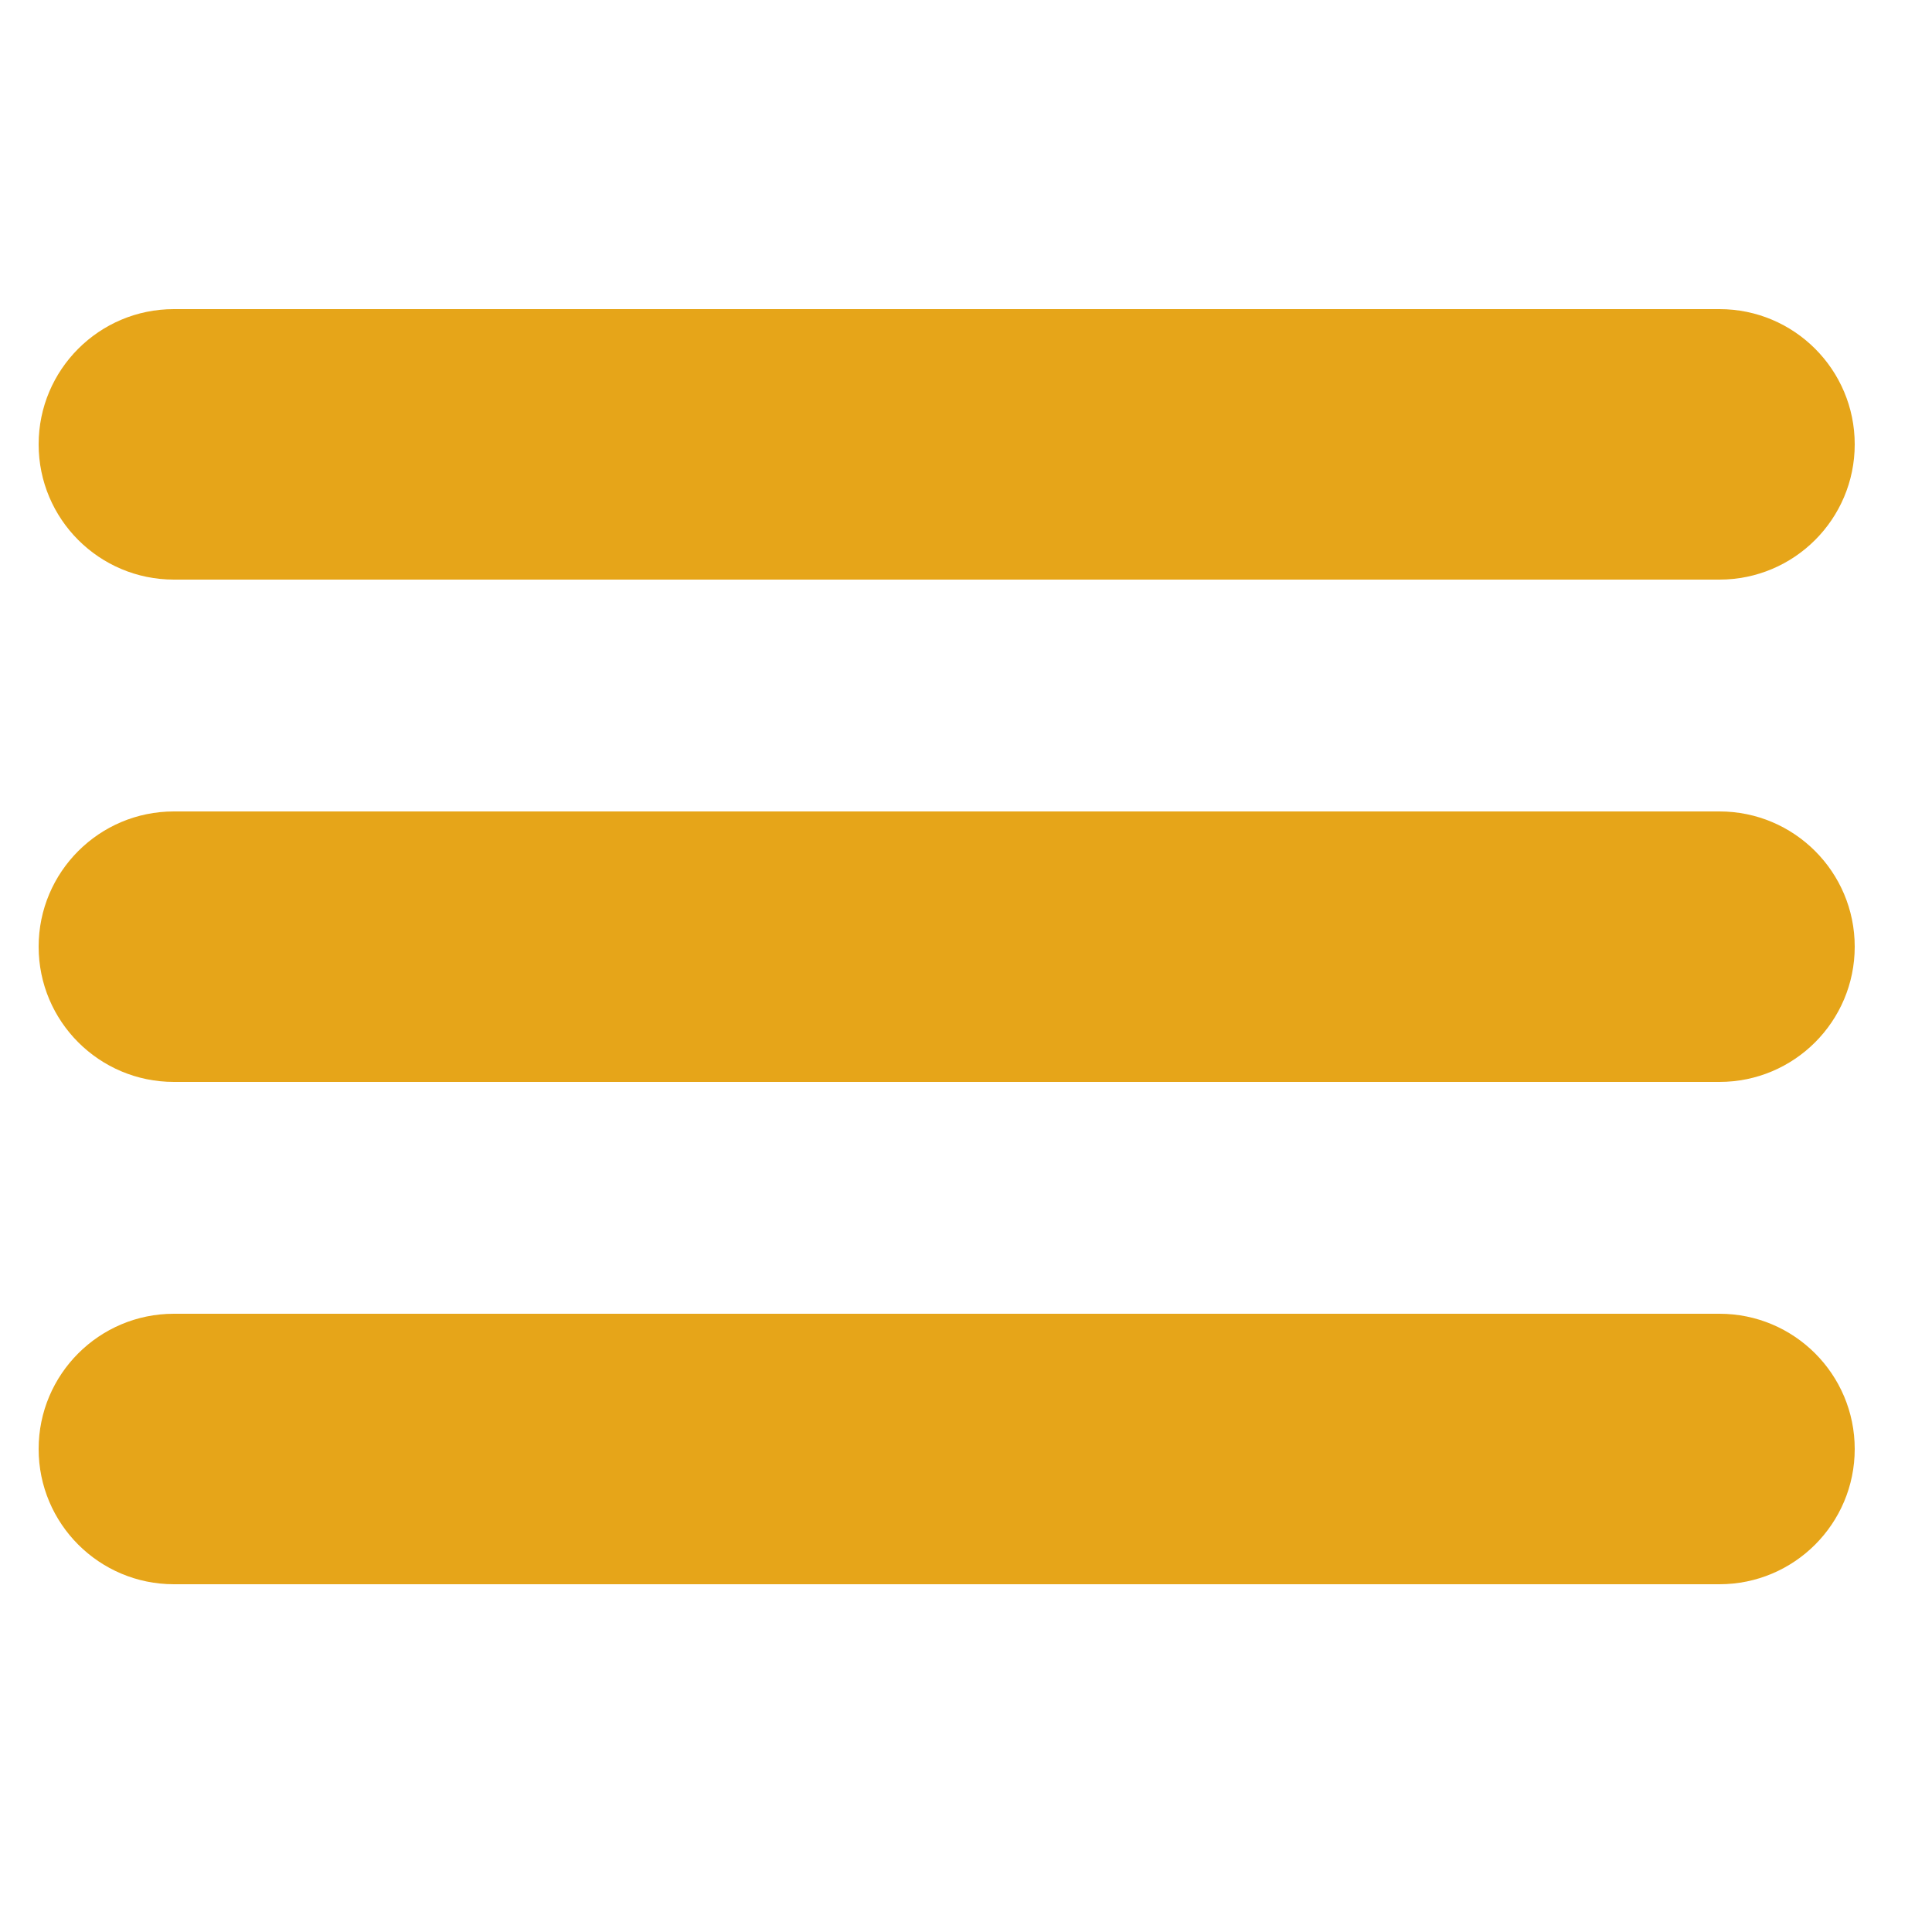
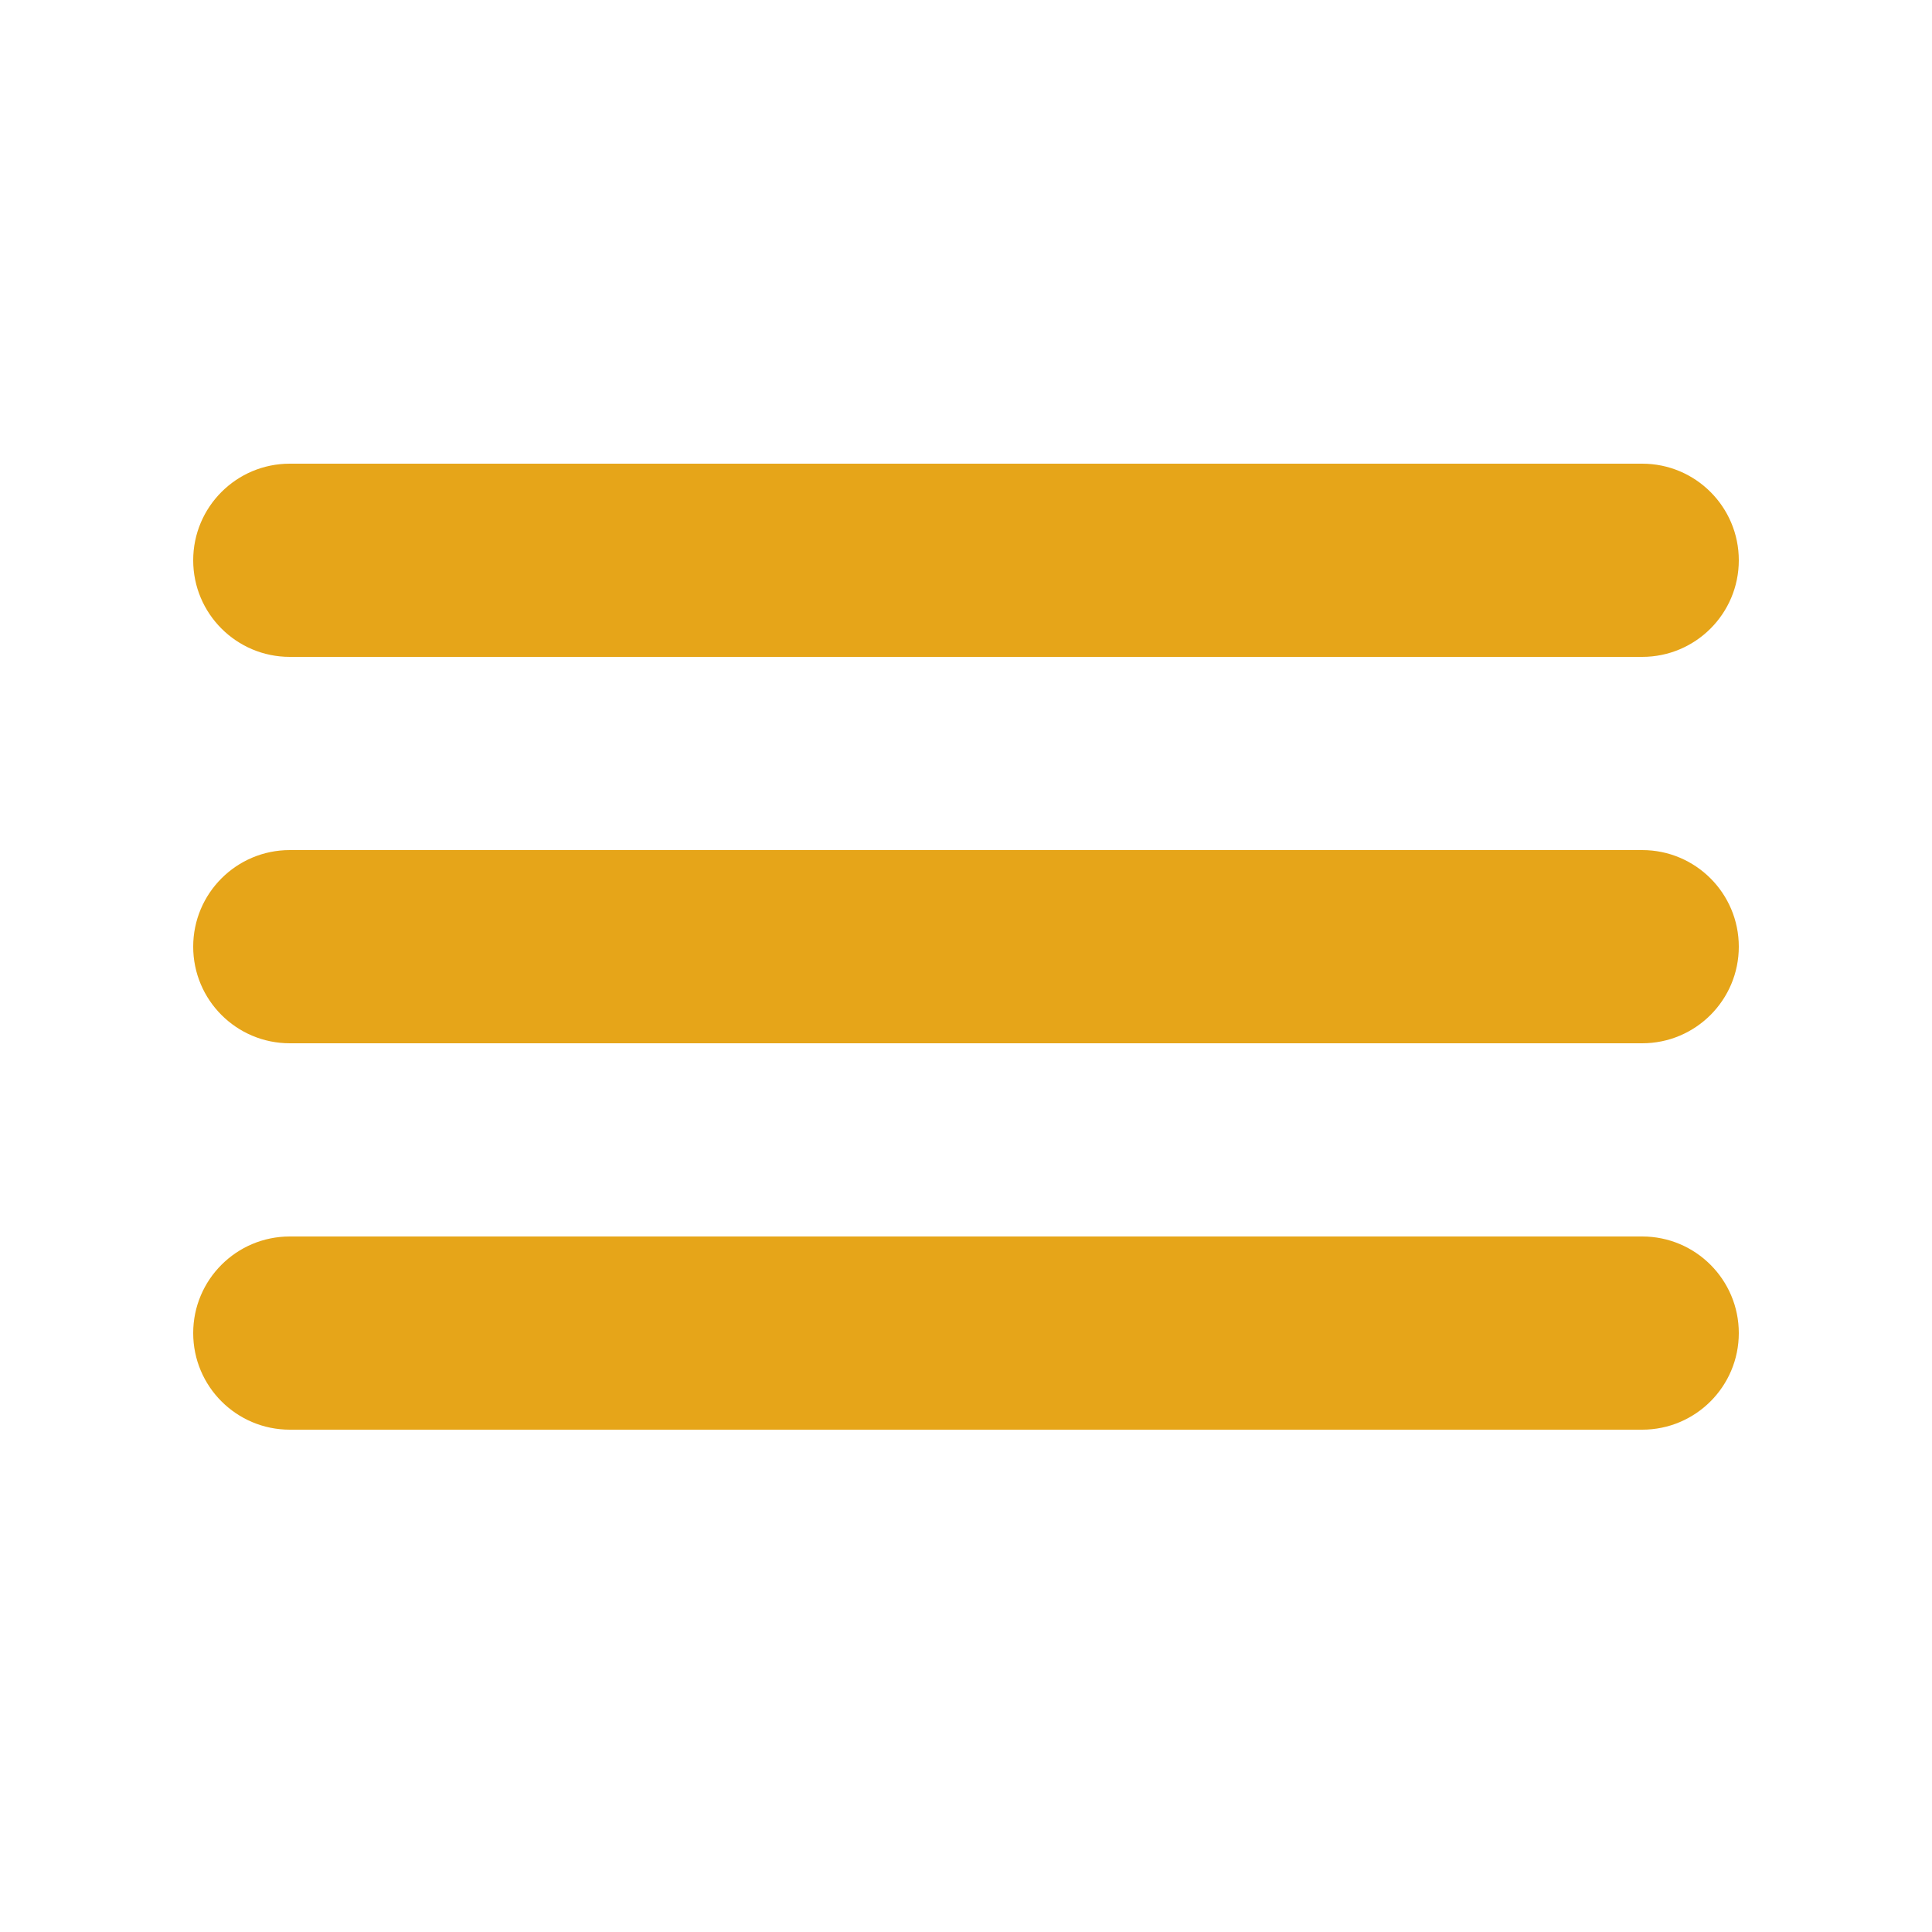
<svg xmlns="http://www.w3.org/2000/svg" width="50" height="50" viewBox="0 0 50 50" fill="none">
-   <rect x="1" y="8" width="47" height="7" rx="3.5" fill="#E6A519" />
-   <rect x="1" y="21" width="47" height="7" rx="3.5" fill="#E6A519" />
-   <rect x="1" y="34" width="47" height="7" rx="3.5" fill="#E6A519" />
+   <rect x="5" y="12" width="40" height="5" rx="2.5" fill="#E6A519" />
+   <rect x="5" y="22" width="40" height="5" rx="2.5" fill="#E6A519" />
+   <rect x="5" y="32" width="40" height="5" rx="2.5" fill="#E6A519" />
</svg>
